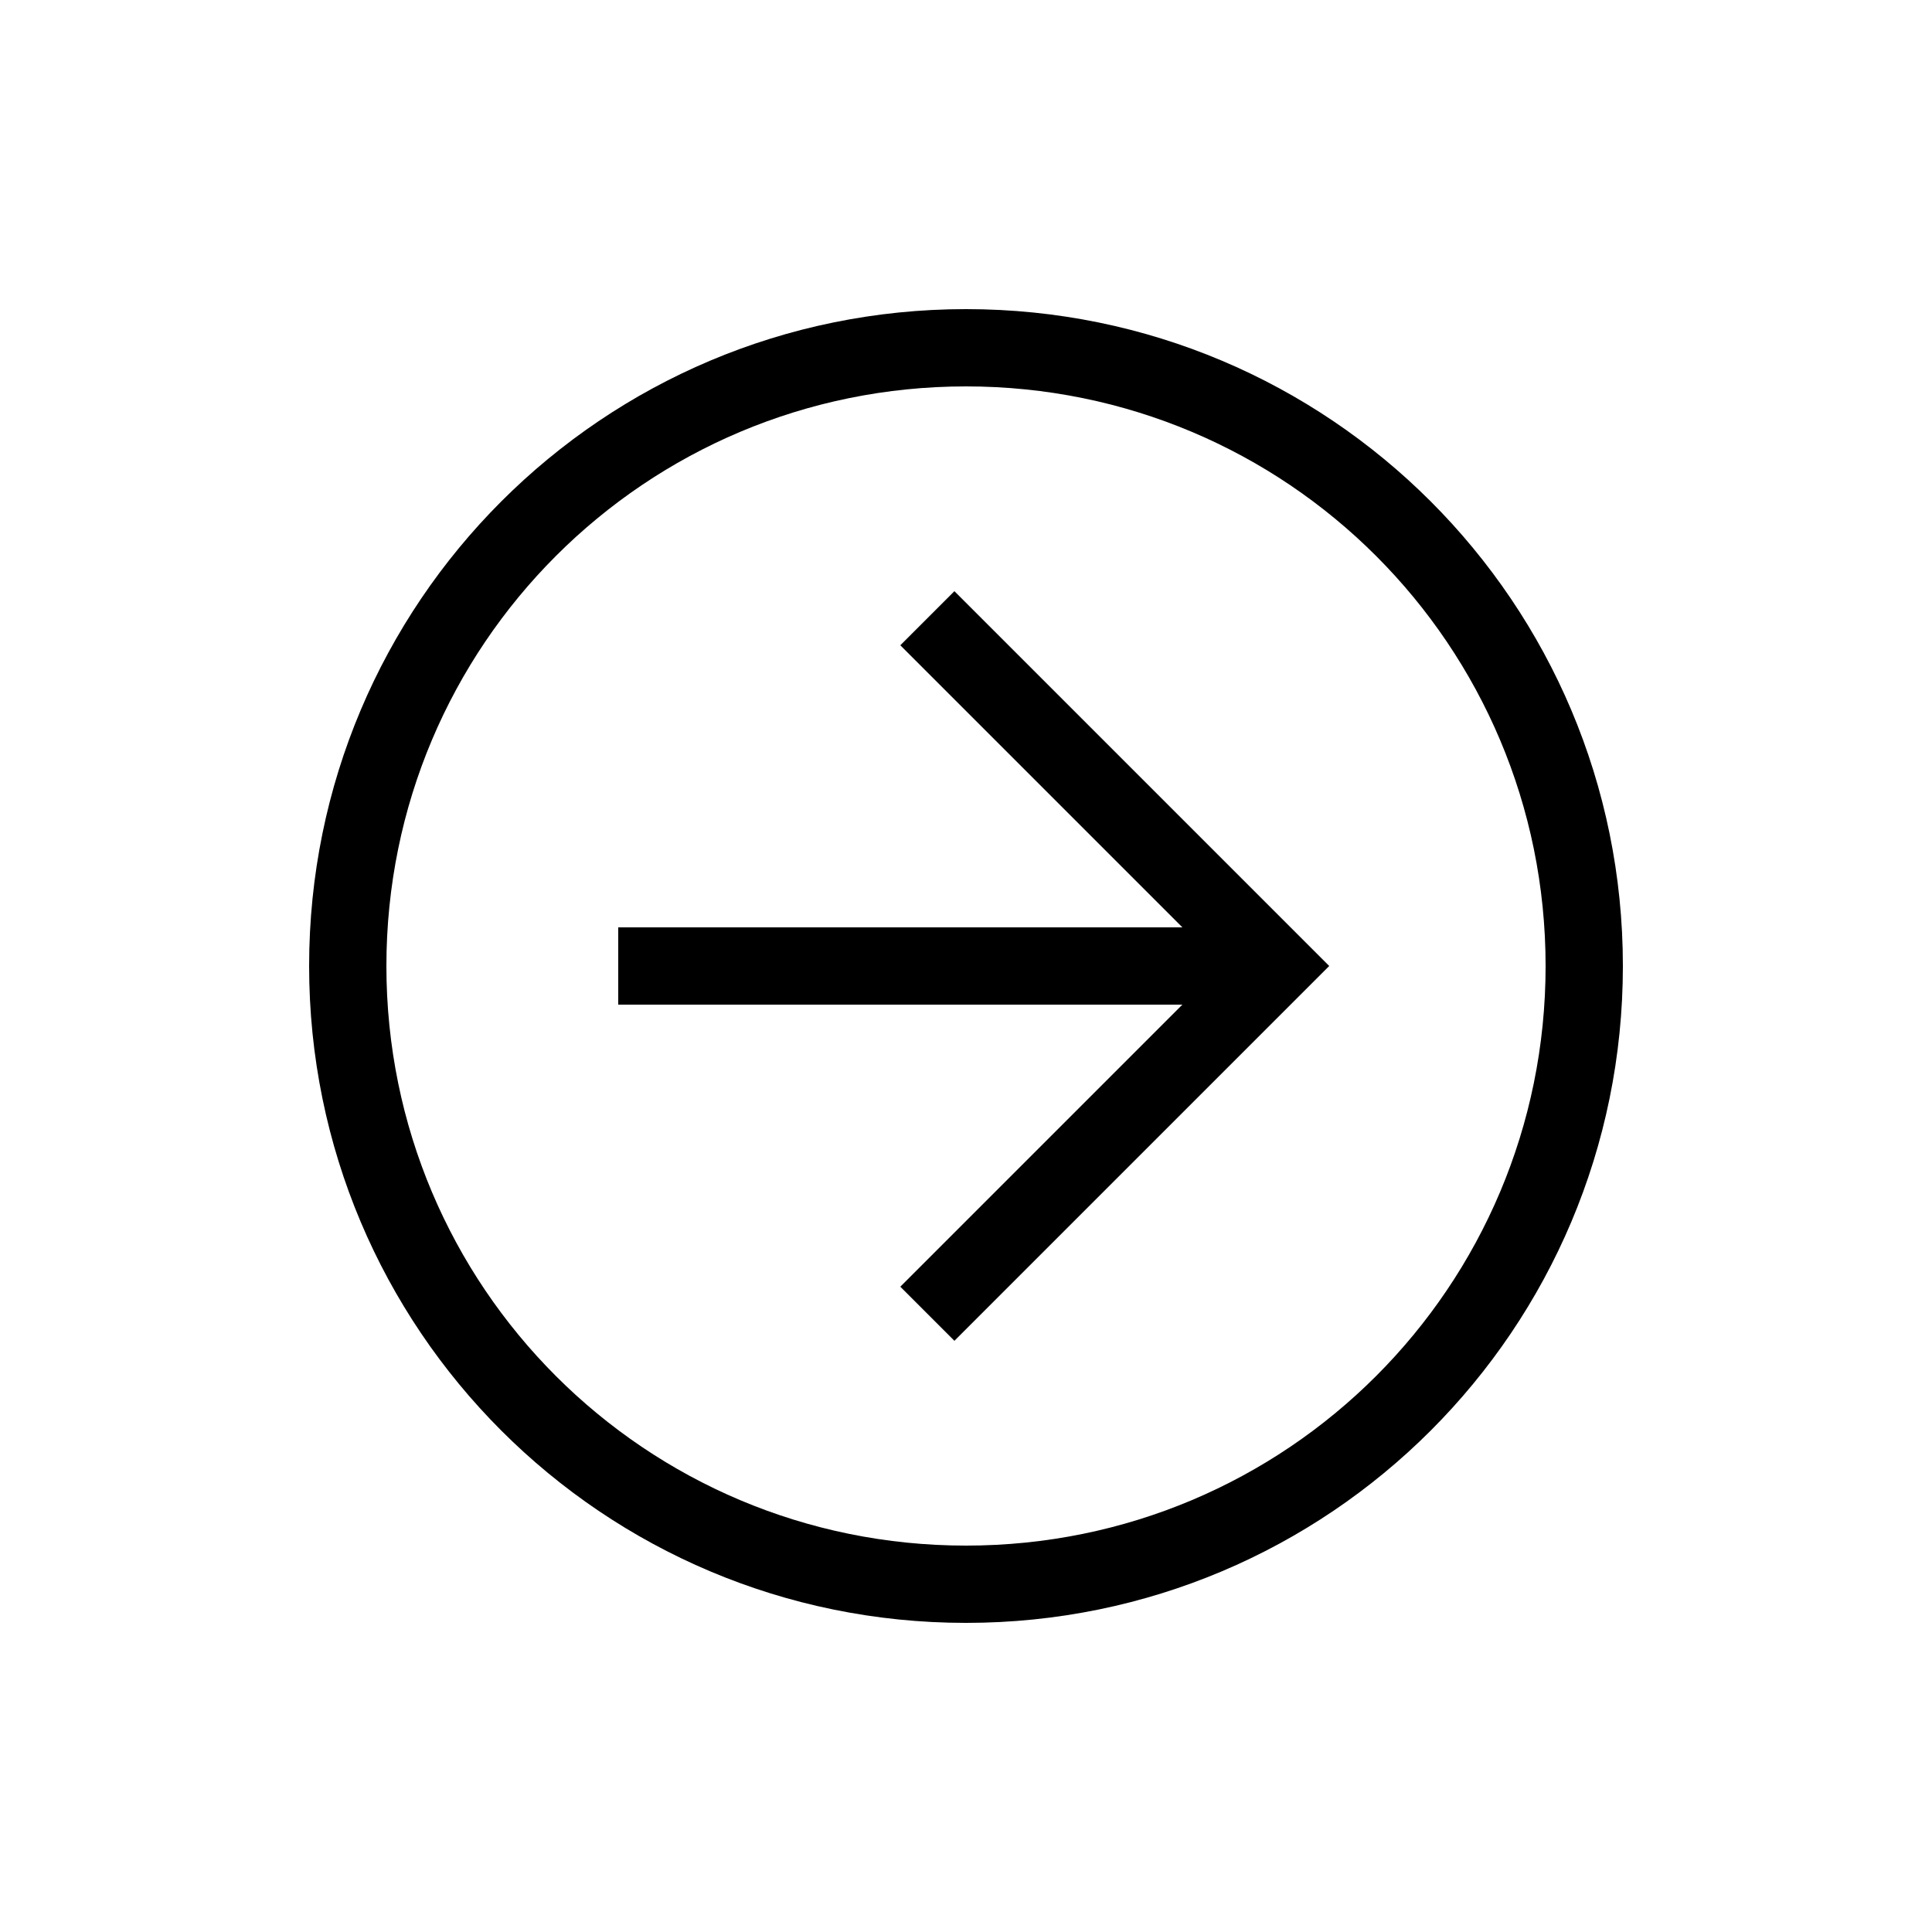
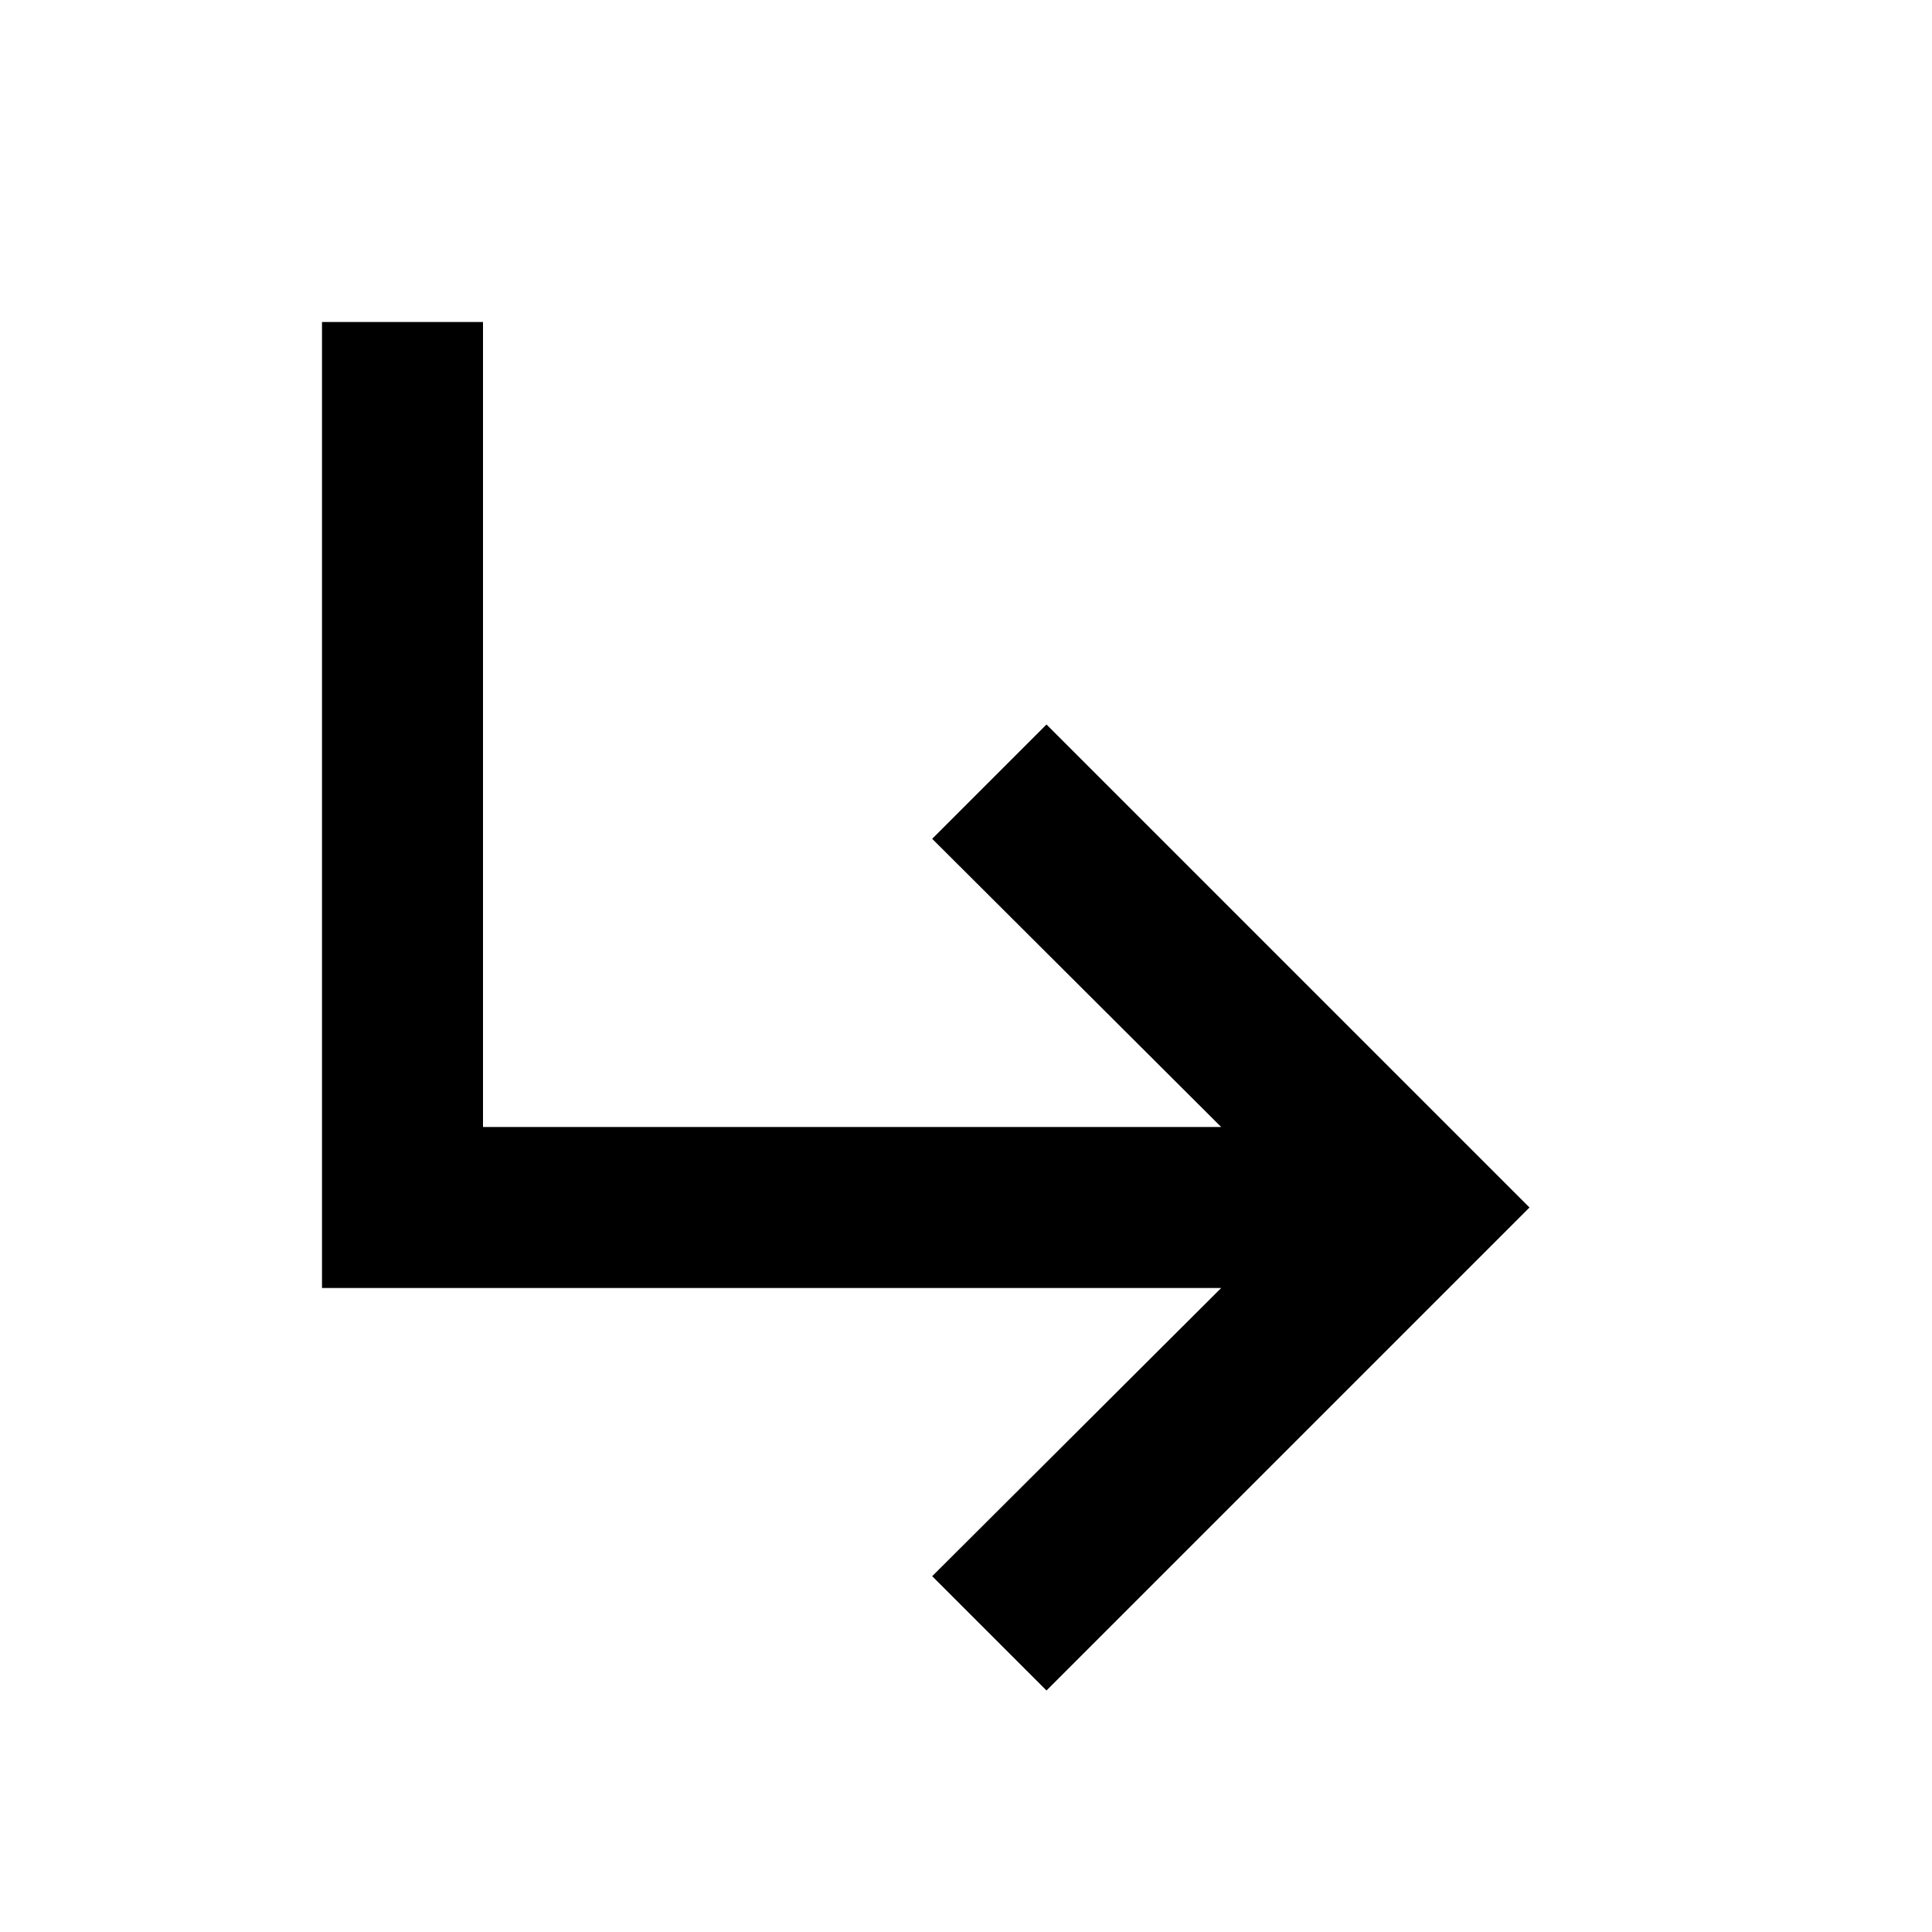
- <svg xmlns="http://www.w3.org/2000/svg" viewBox="0 0 50 50" enable-background="new 0 0 50 50">
-   <path d="M25 42c-9.4 0-17-7.6-17-17S15.6 8 25 8s17 7.6 17 17-7.6 17-17 17zm0-32c-8.3 0-15 6.7-15 15s6.7 15 15 15 15-6.7 15-15-6.7-15-15-15z" />
-   <path d="M24.7 34.7l-1.4-1.4 8.3-8.3-8.3-8.3 1.4-1.4 9.7 9.7z" />
-   <path d="M16 24h17v2H16z" />
+ <svg xmlns="http://www.w3.org/2000/svg" height="24px" viewBox="0 0 24 24" width="24px" fill="#000000">
+   <path d="M24 24H0V0h24v24z" fill="none" opacity=".87" />
+   <path d="M19 15l-6 6-1.42-1.42L15.17 16H4V4h2v10h9.17l-3.59-3.58L13 9l6 6z" />
</svg>
